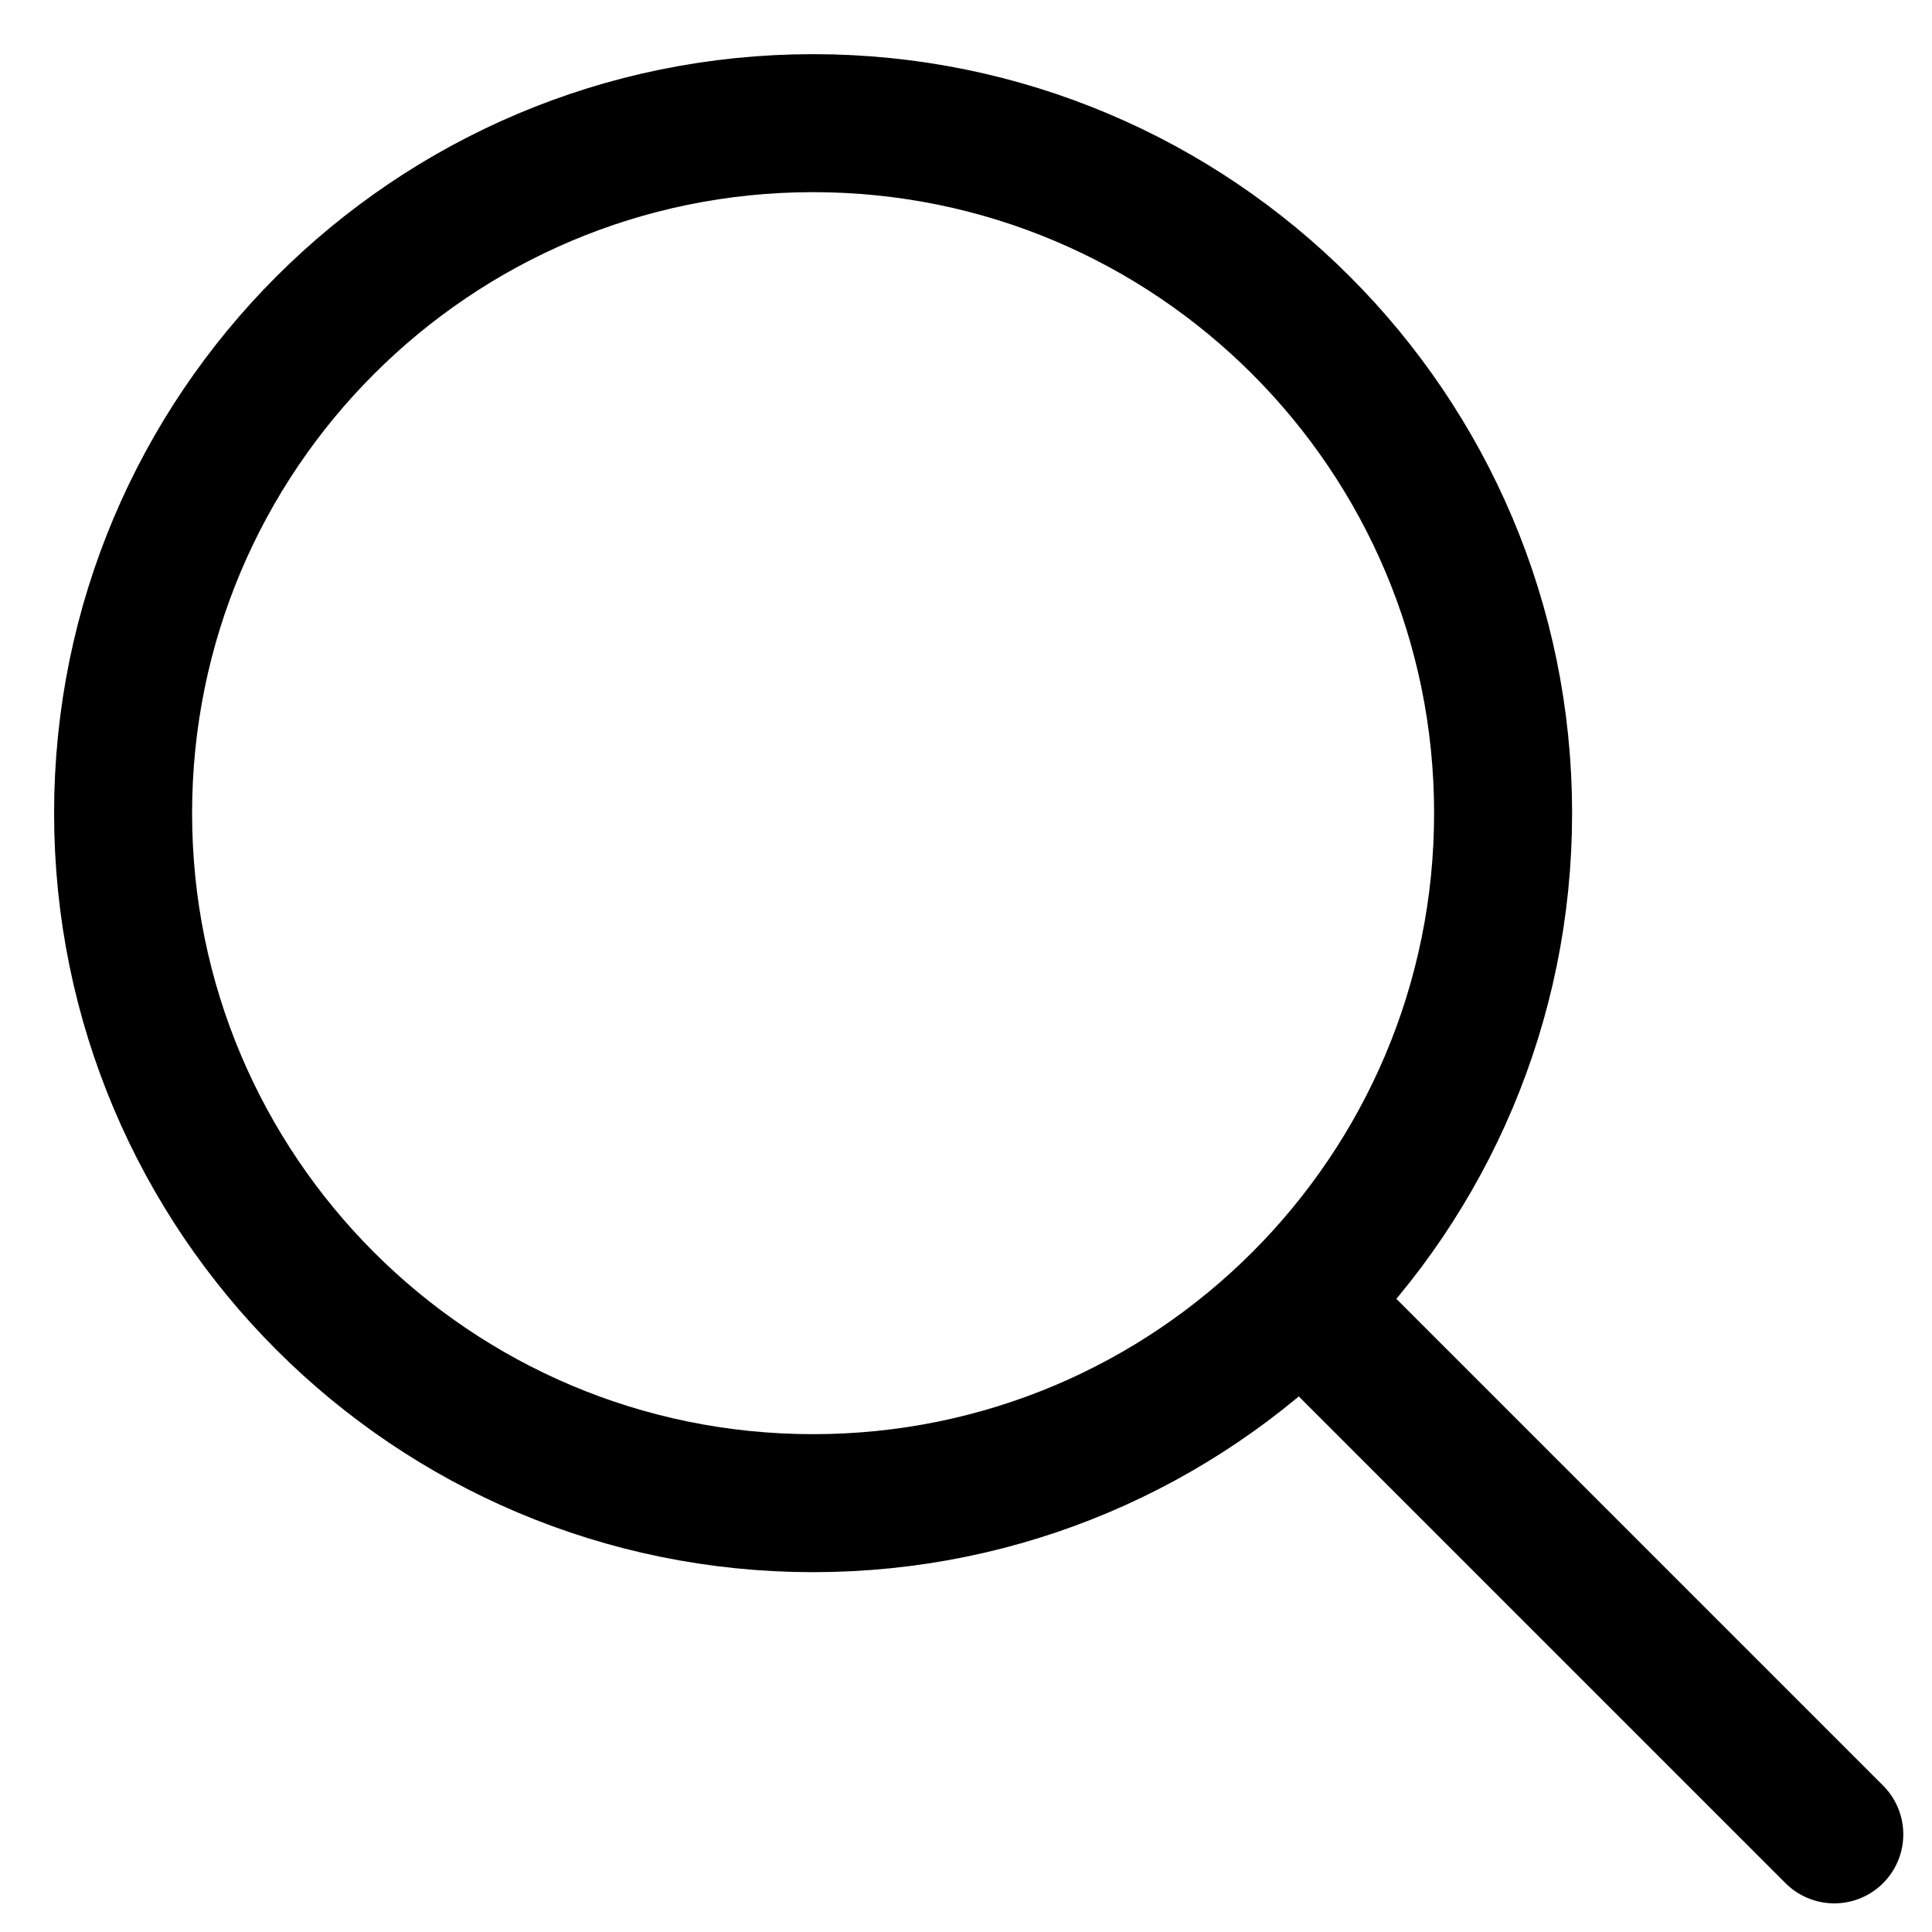
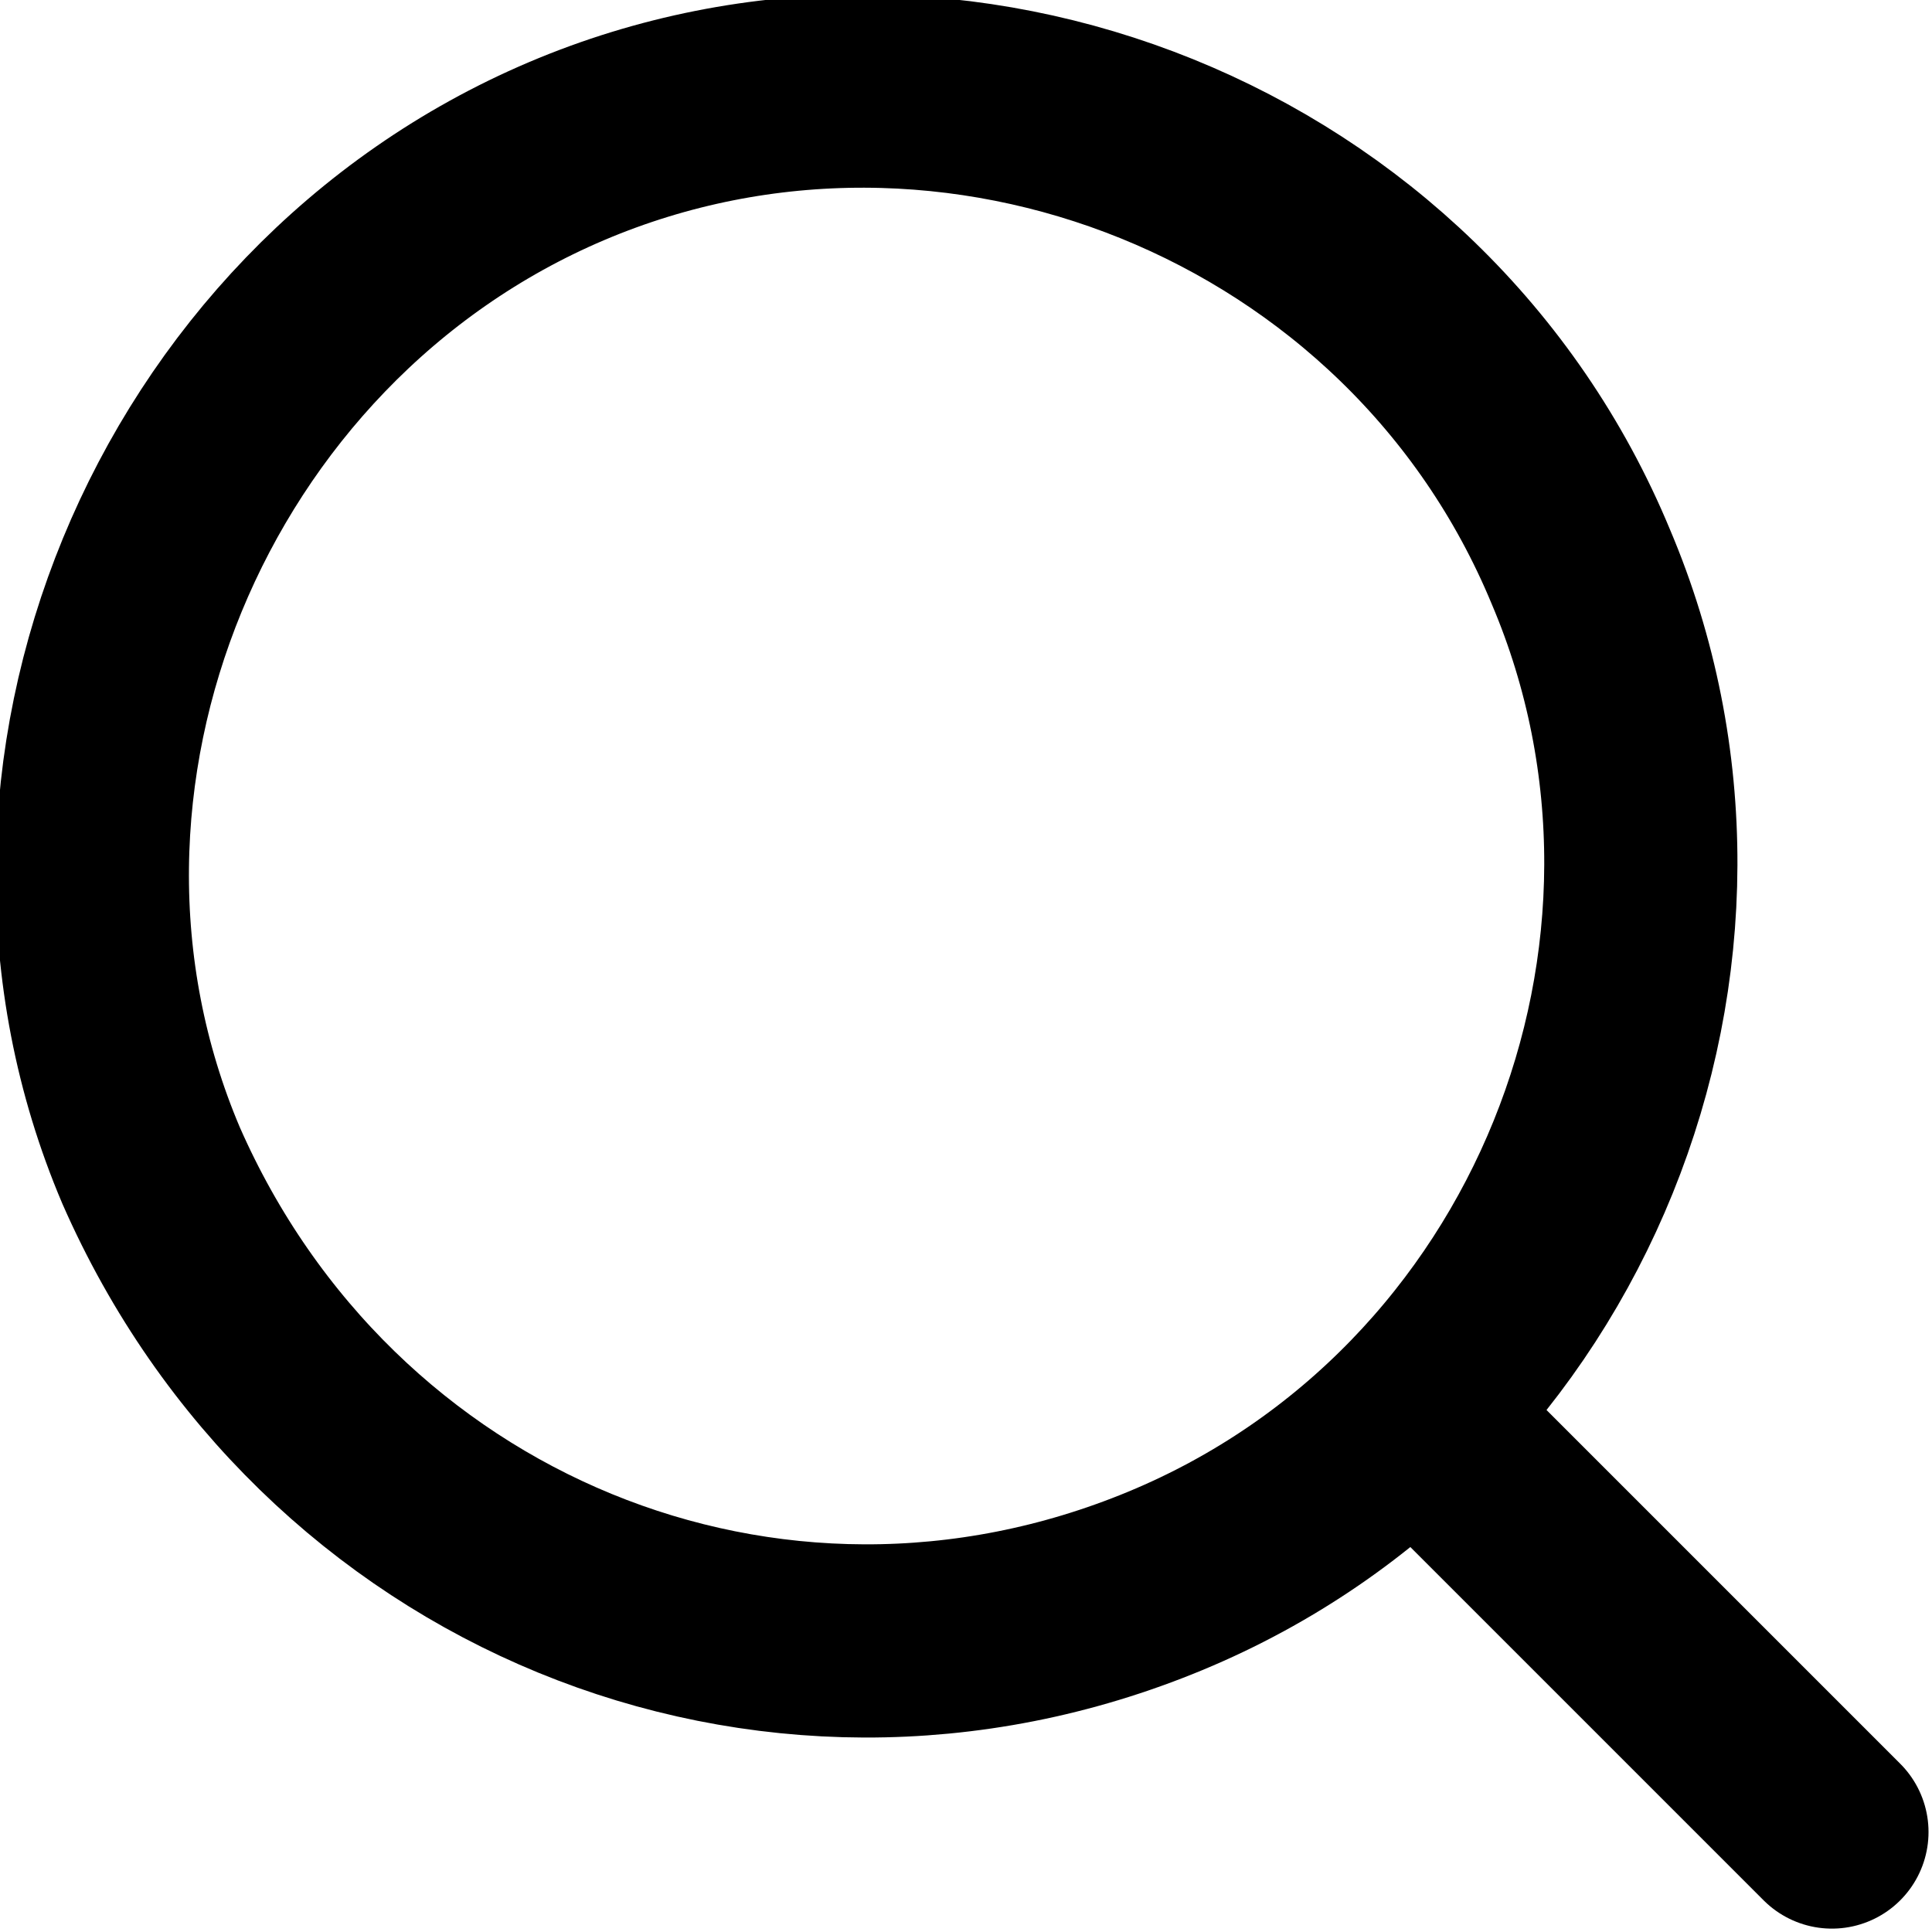
- <svg xmlns="http://www.w3.org/2000/svg" viewBox="0 0 28 28">
+ <svg xmlns="http://www.w3.org/2000/svg" version="1.1" id="Слой_1" x="0" y="0" viewBox="0 0 20 20" xml:space="preserve">
  <style>.search-st0{fill:none;stroke:currentColor;stroke-width:2;stroke-linecap:round;stroke-linejoin:round}</style>
-   <g transform="translate(3.384 3.385)">
-     <circle class="search-st0" cx="8.4" cy="8.4" r="10" />
-     <path class="search-st0" d="M15.5 15.5l7.7 7.7" />
+   <g id="Search" transform="translate(-368.336 -3338.335)">
+     <g id="Group_342">
+       <g id="search-2">
+         <path id="Oval_210" class="search-st0" d="M380.4 3354.7c4.1-1.7 6-6.5 4.3-10.5-1.7-4.1-6.5-6-10.5-4.3-4 1.7-6 6.5-4.3 10.5 1.8 4.1 6.4 6 10.5 4.3z" />
+         <path id="Shape_1557" class="search-st0" d="M383 3353l4.3 4.3" />
+       </g>
+     </g>
  </g>
</svg>
